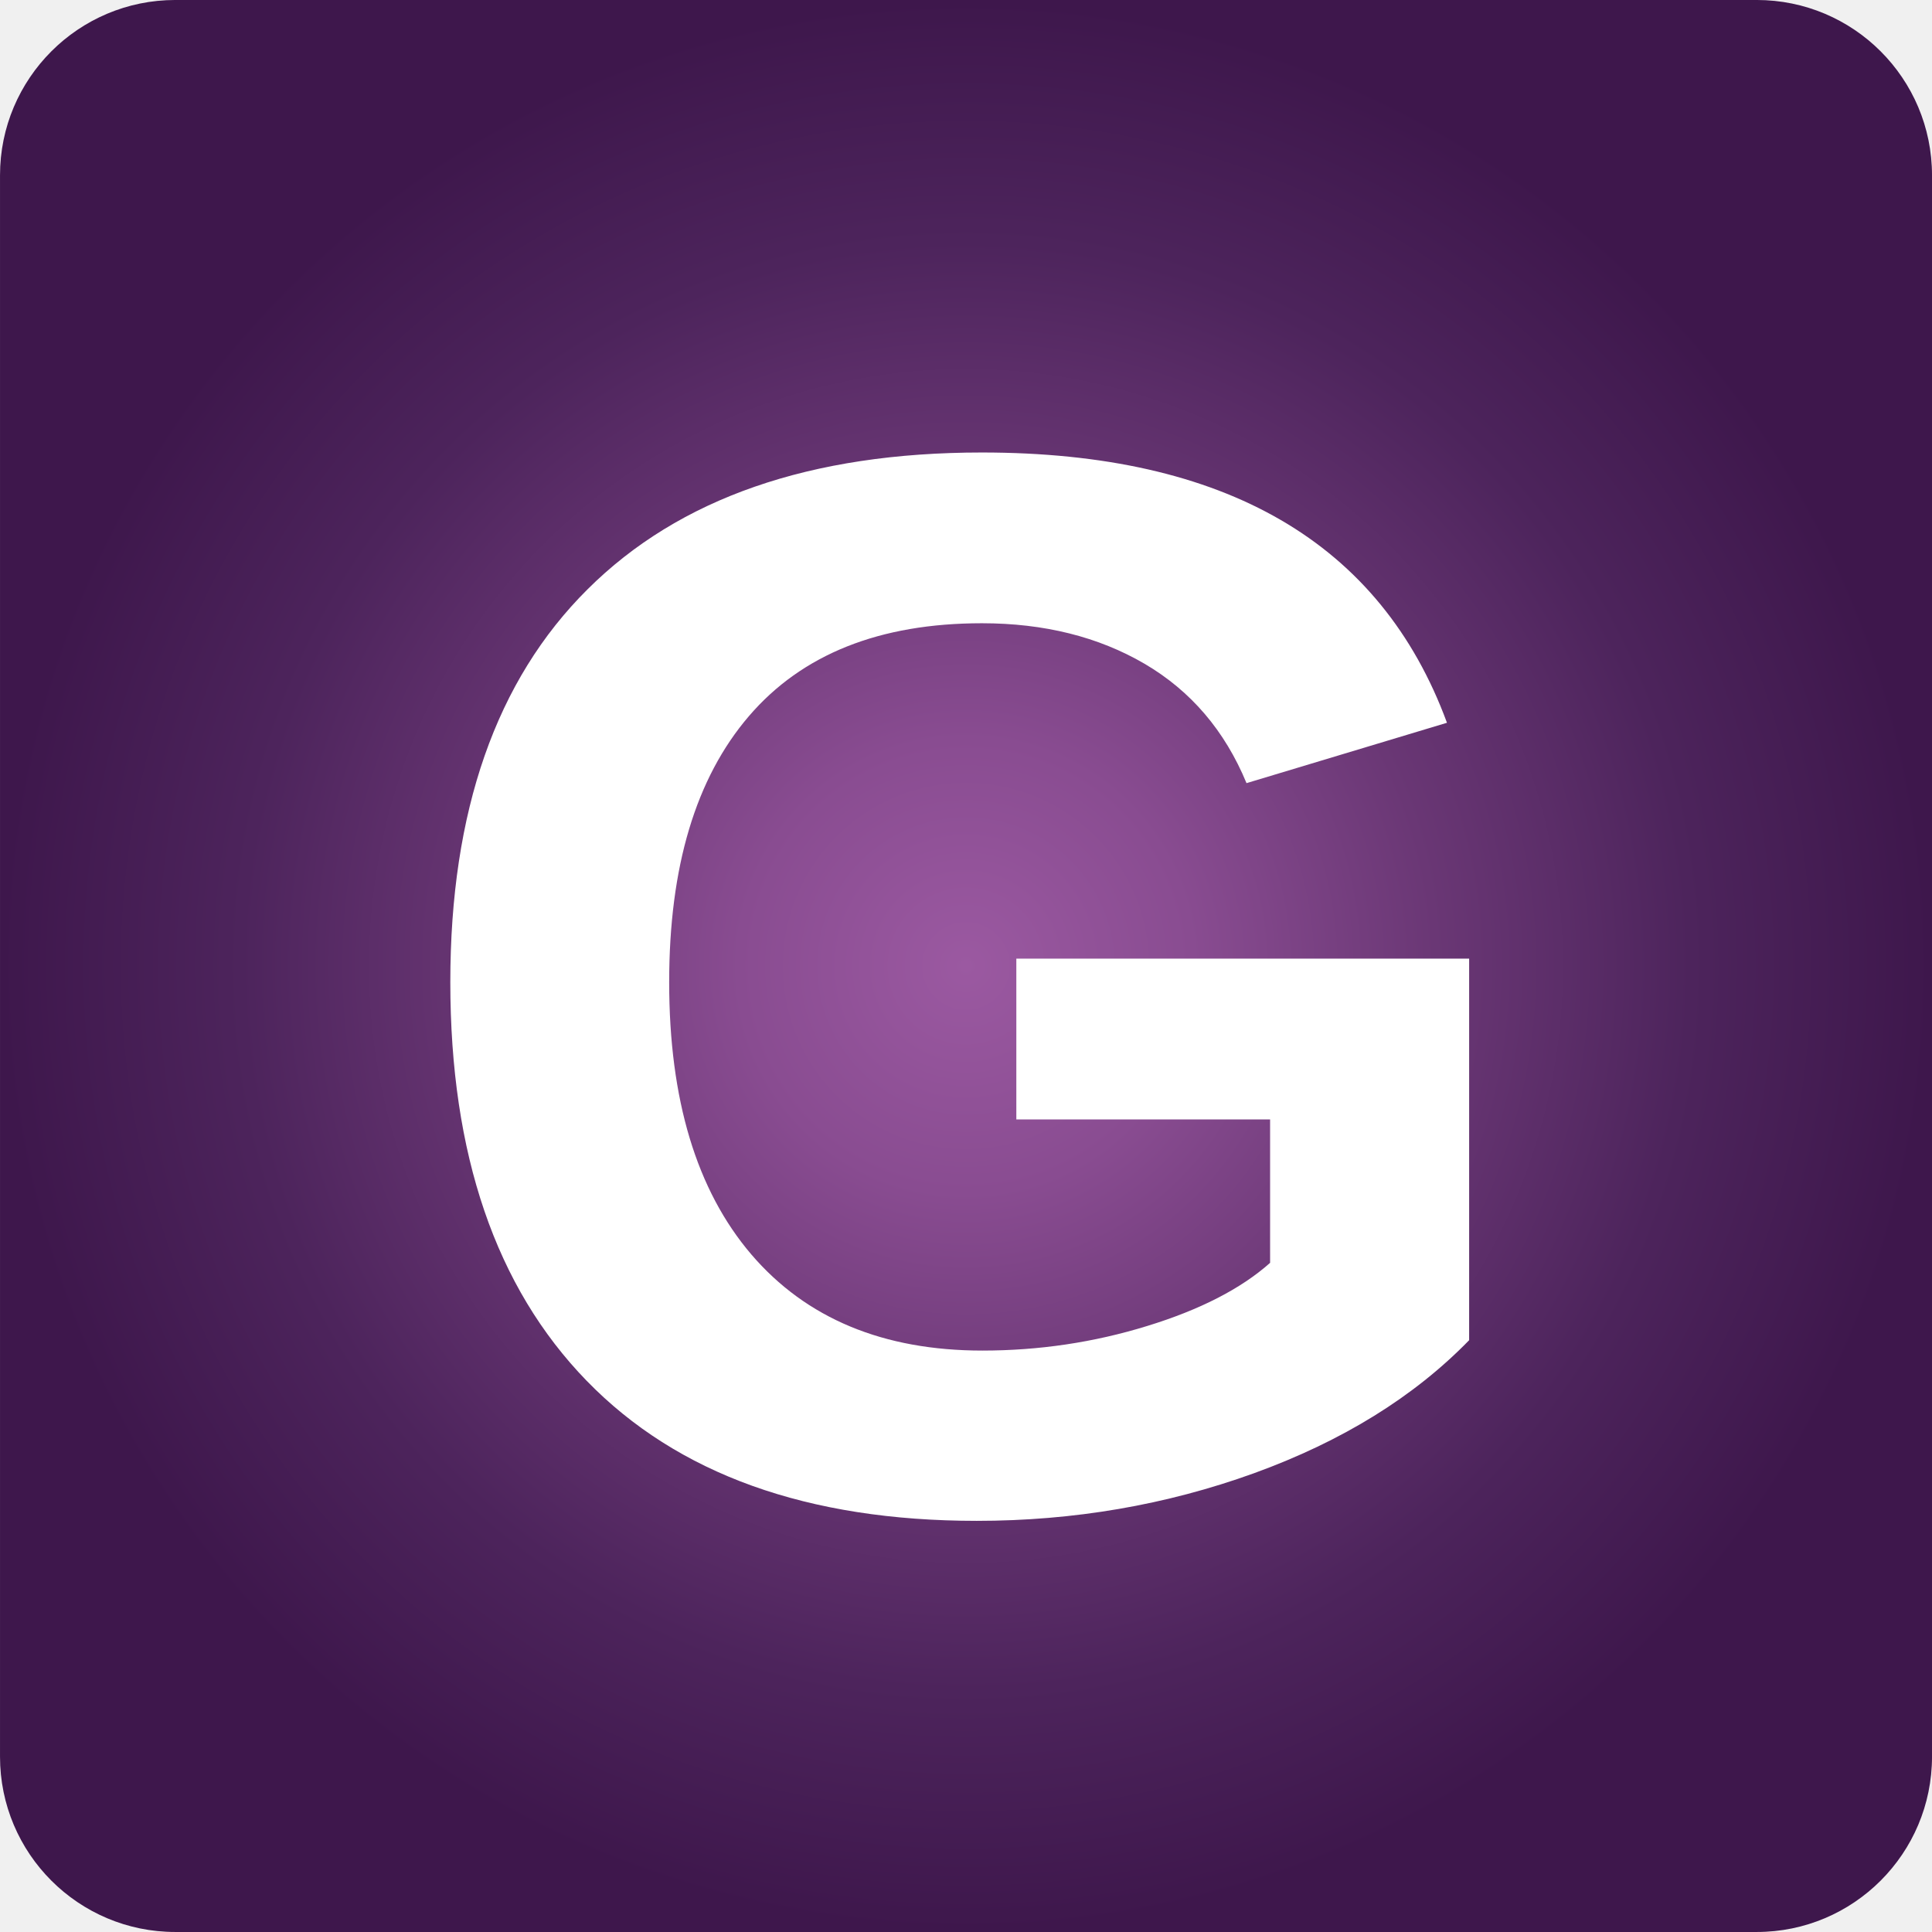
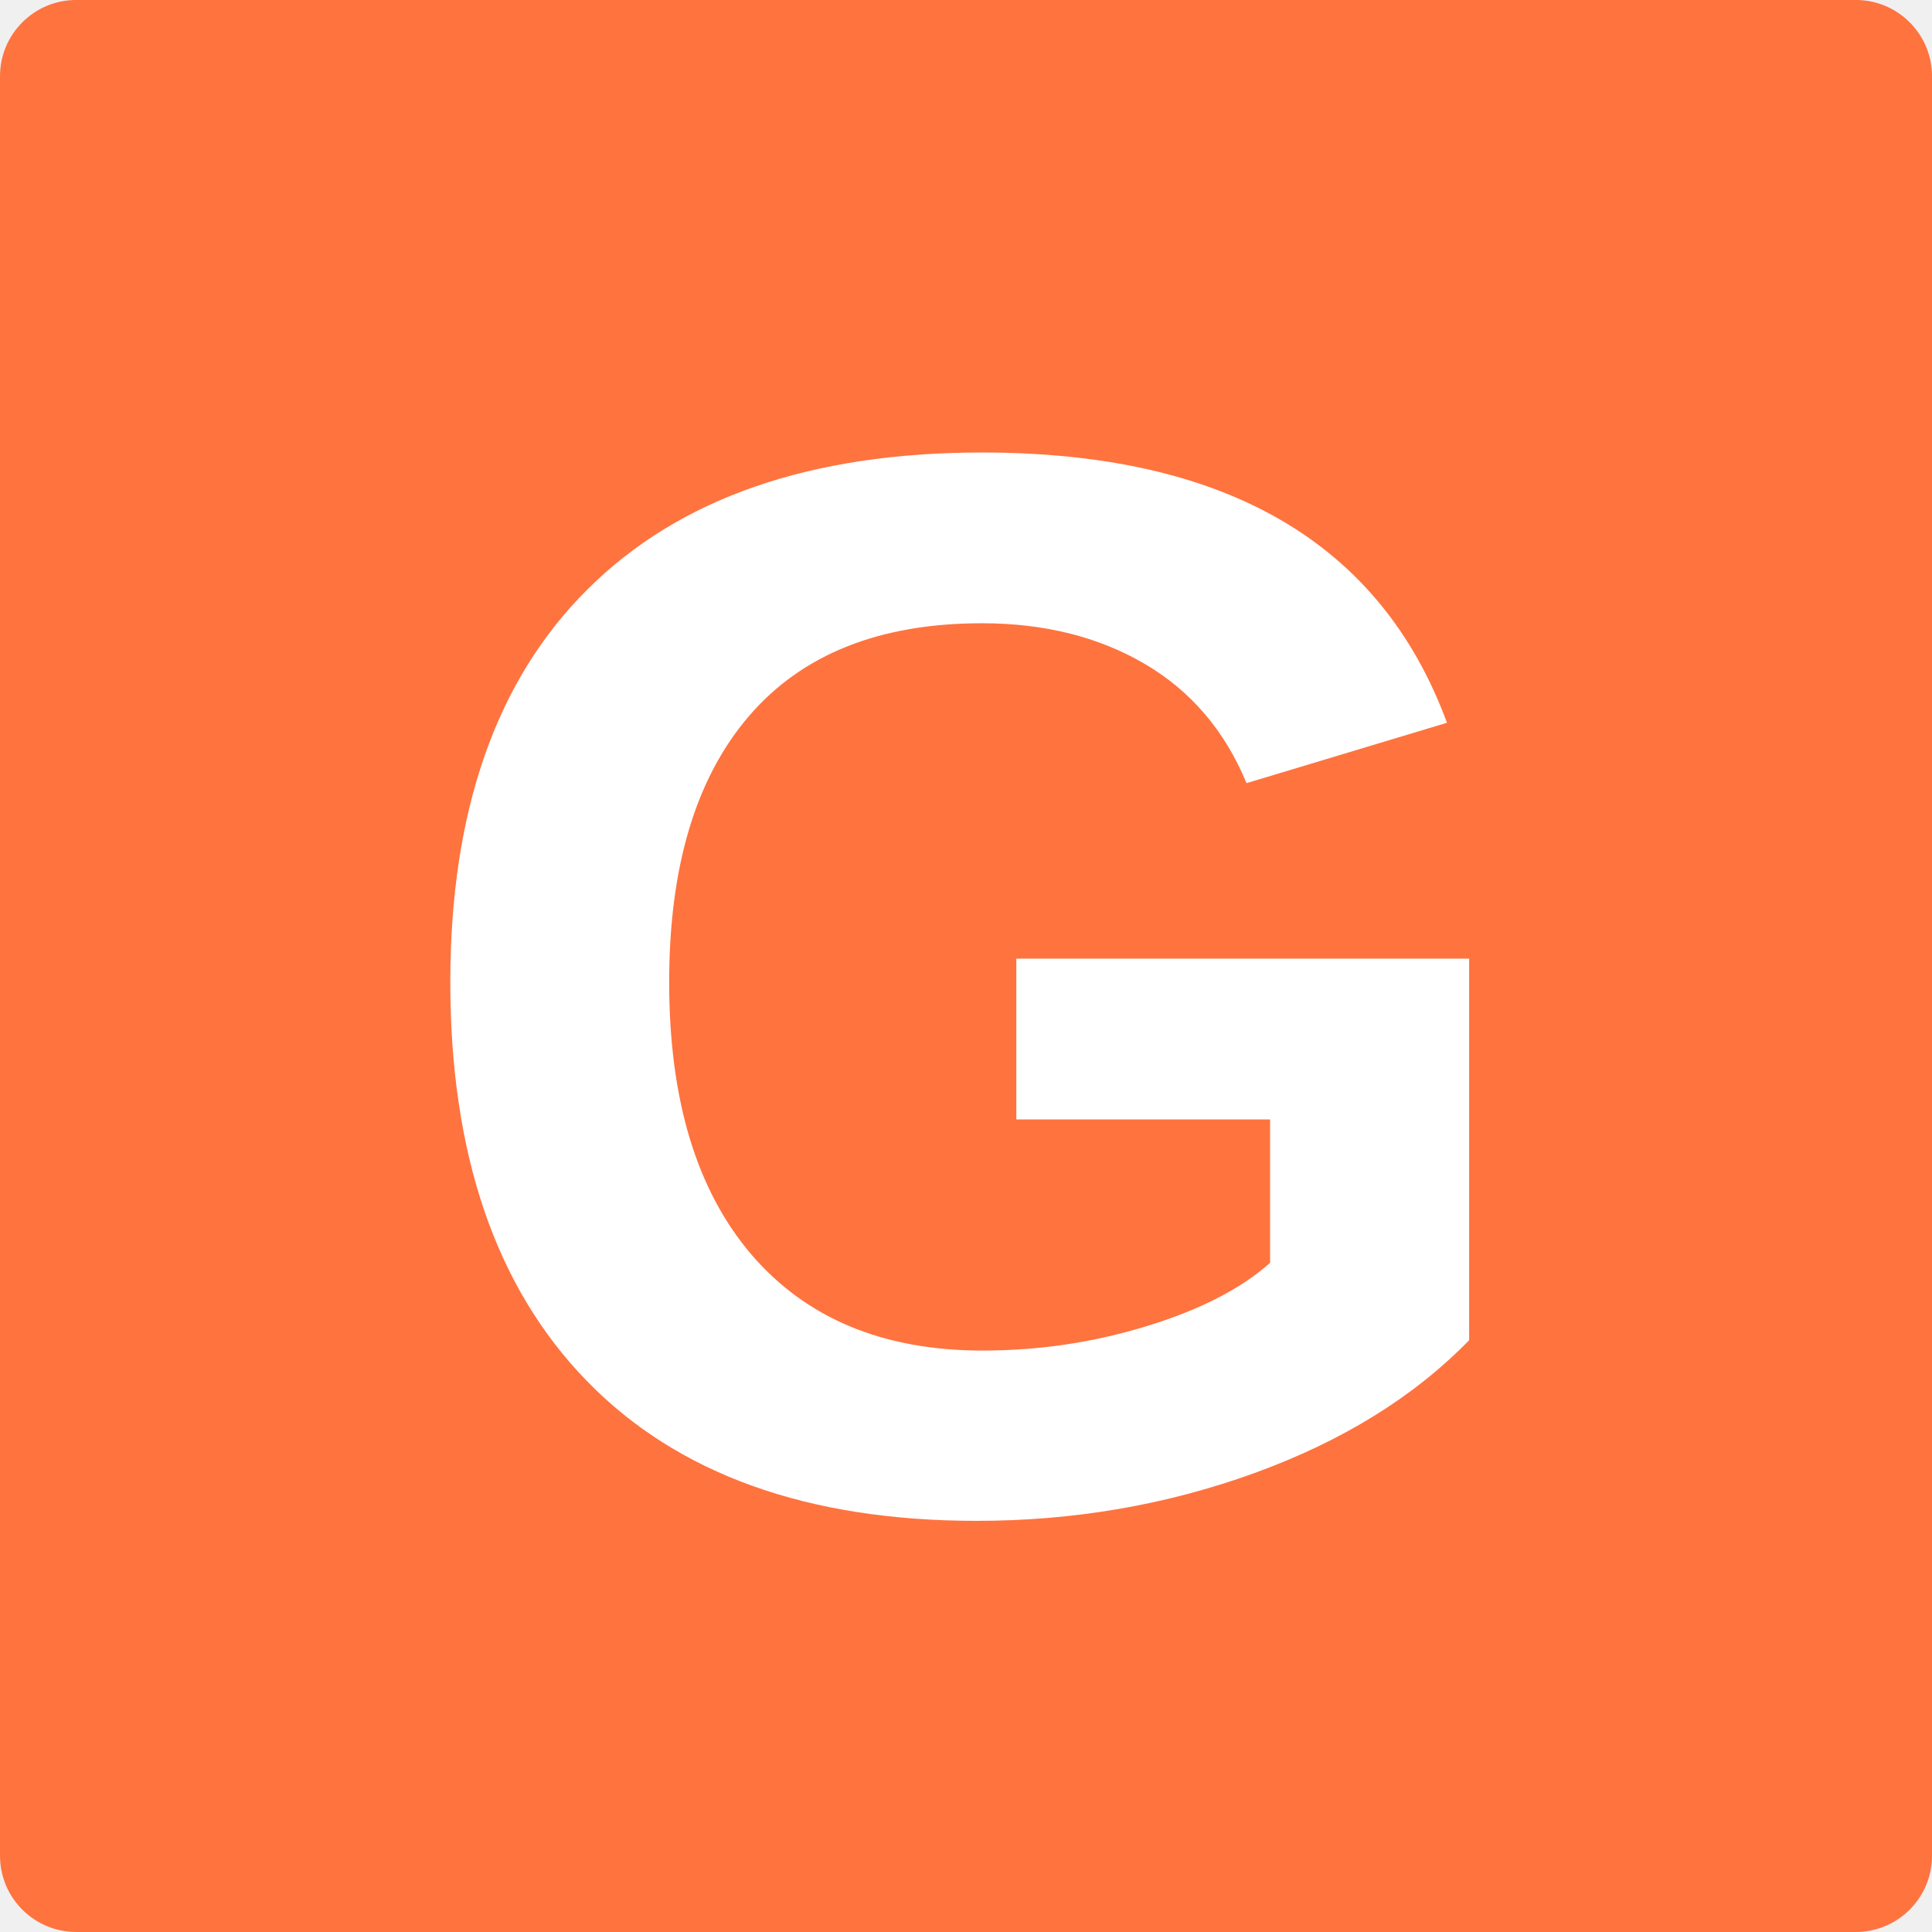
<svg xmlns="http://www.w3.org/2000/svg" xmlns:xlink="http://www.w3.org/1999/xlink" width="18.062mm" height="18.062mm" viewBox="0 0 64 64" id="svg2" version="1.1">
  <defs id="defs4">
-     <linearGradient id="linearGradient4335">
-       <stop style="stop-color:#9b59a1;stop-opacity:1" offset="0" id="stop4323" />
-       <stop id="stop4337" offset="0.235" style="stop-color:#894c91;stop-opacity:1" />
-       <stop style="stop-color:#6a3775;stop-opacity:1" offset="0.486" id="stop4341" />
-       <stop style="stop-color:#4d245c;stop-opacity:1" offset="0.75" id="stop4339" />
-       <stop style="stop-color:#3e174c;stop-opacity:1" offset="1" id="stop4325" />
+     <linearGradient id="linearGradient4605">
+       <stop id="stop4609" offset="0" style="stop-color:#5c2849;stop-opacity:1" />
+       <stop style="stop-color:#a73e5c;stop-opacity:1" offset="0.258" id="stop4855" />
+       <stop id="stop4857" offset="0.517" style="stop-color:#ec4863;stop-opacity:1" />
+       <stop style="stop-color:#ff733f;stop-opacity:0.831" offset="0.775" id="stop4859" />
+       <stop id="stop4611" offset="1" style="stop-color:#ffd285;stop-opacity:1" />
    </linearGradient>
-     <radialGradient xlink:href="#linearGradient4335" id="radialGradient4327" cx="194.904" cy="427.035" fx="194.904" fy="427.035" r="105" gradientTransform="matrix(0.3047619,0,0,0.3047619,76.80437,401.0455)" gradientUnits="userSpaceOnUse" />
+     <linearGradient xlink:href="#linearGradient4605" id="linearGradient5508" x1="-35.813" y1="504.096" x2="169.469" y2="504.096" gradientUnits="userSpaceOnUse" />
  </defs>
  <g id="layer1" transform="translate(-104.2036,-499.1895)">
-     <rect style="fill:url(#radialGradient4327);fill-opacity:1" id="rect4147" width="64" height="64" x="104.204" y="499.189" ry="5.808" />
+     <rect style="fill:#ff733f;fill-opacity:1" id="rect4147" width="64" height="64" x="-563.189" y="104.204" ry="2.525" transform="matrix(0,-1,1,0,0,0)" />
    <g id="g4355" transform="translate(-104.2658,153.1634)">
      <text id="text4343" y="395.922" x="221.341" style="font-style:normal;font-weight:normal;font-size:40px;line-height:125%;font-family:sans-serif;letter-spacing:0px;word-spacing:0px;fill:#000000;fill-opacity:1;stroke:none;stroke-width:1px;stroke-linecap:butt;stroke-linejoin:miter;stroke-opacity:1" xml:space="preserve">
        <tspan style="font-style:normal;font-variant:normal;font-weight:bold;font-stretch:normal;font-size:50px;font-family:Arial;-inkscape-font-specification:'Arial Bold';fill:#ffffff" id="tspan4347" y="395.922" x="221.341">G</tspan>
      </text>
    </g>
  </g>
</svg>
